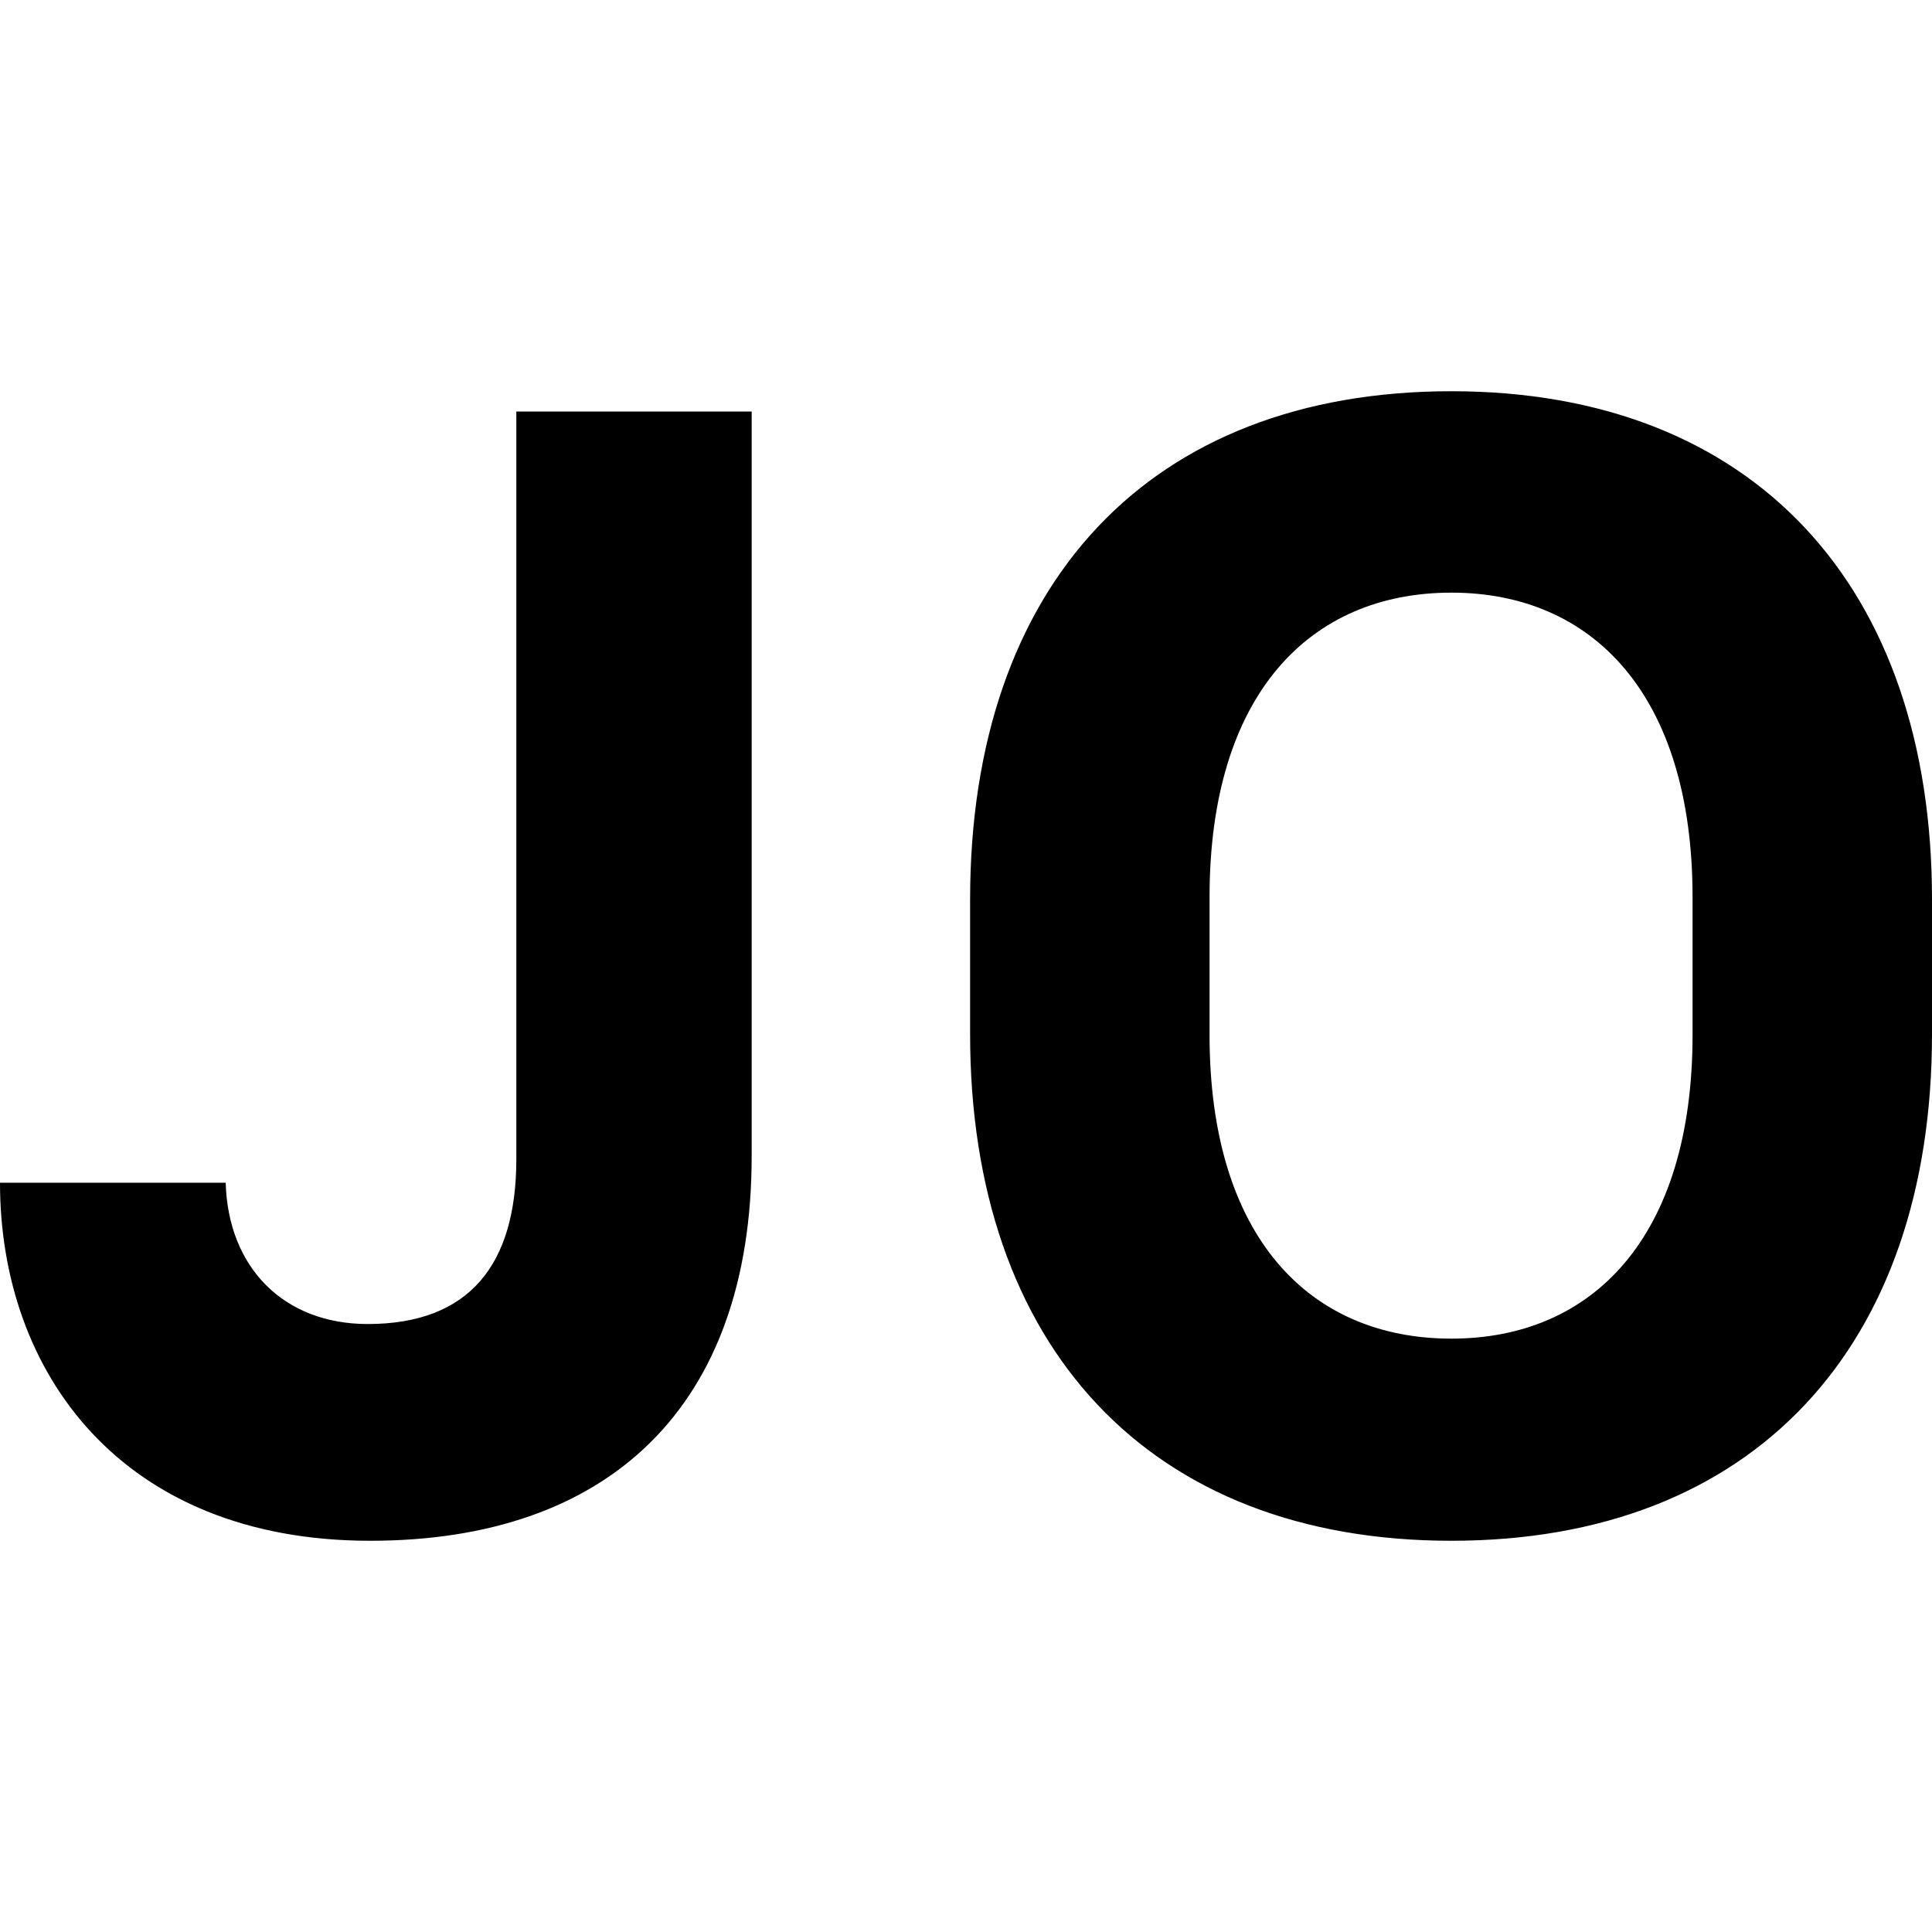
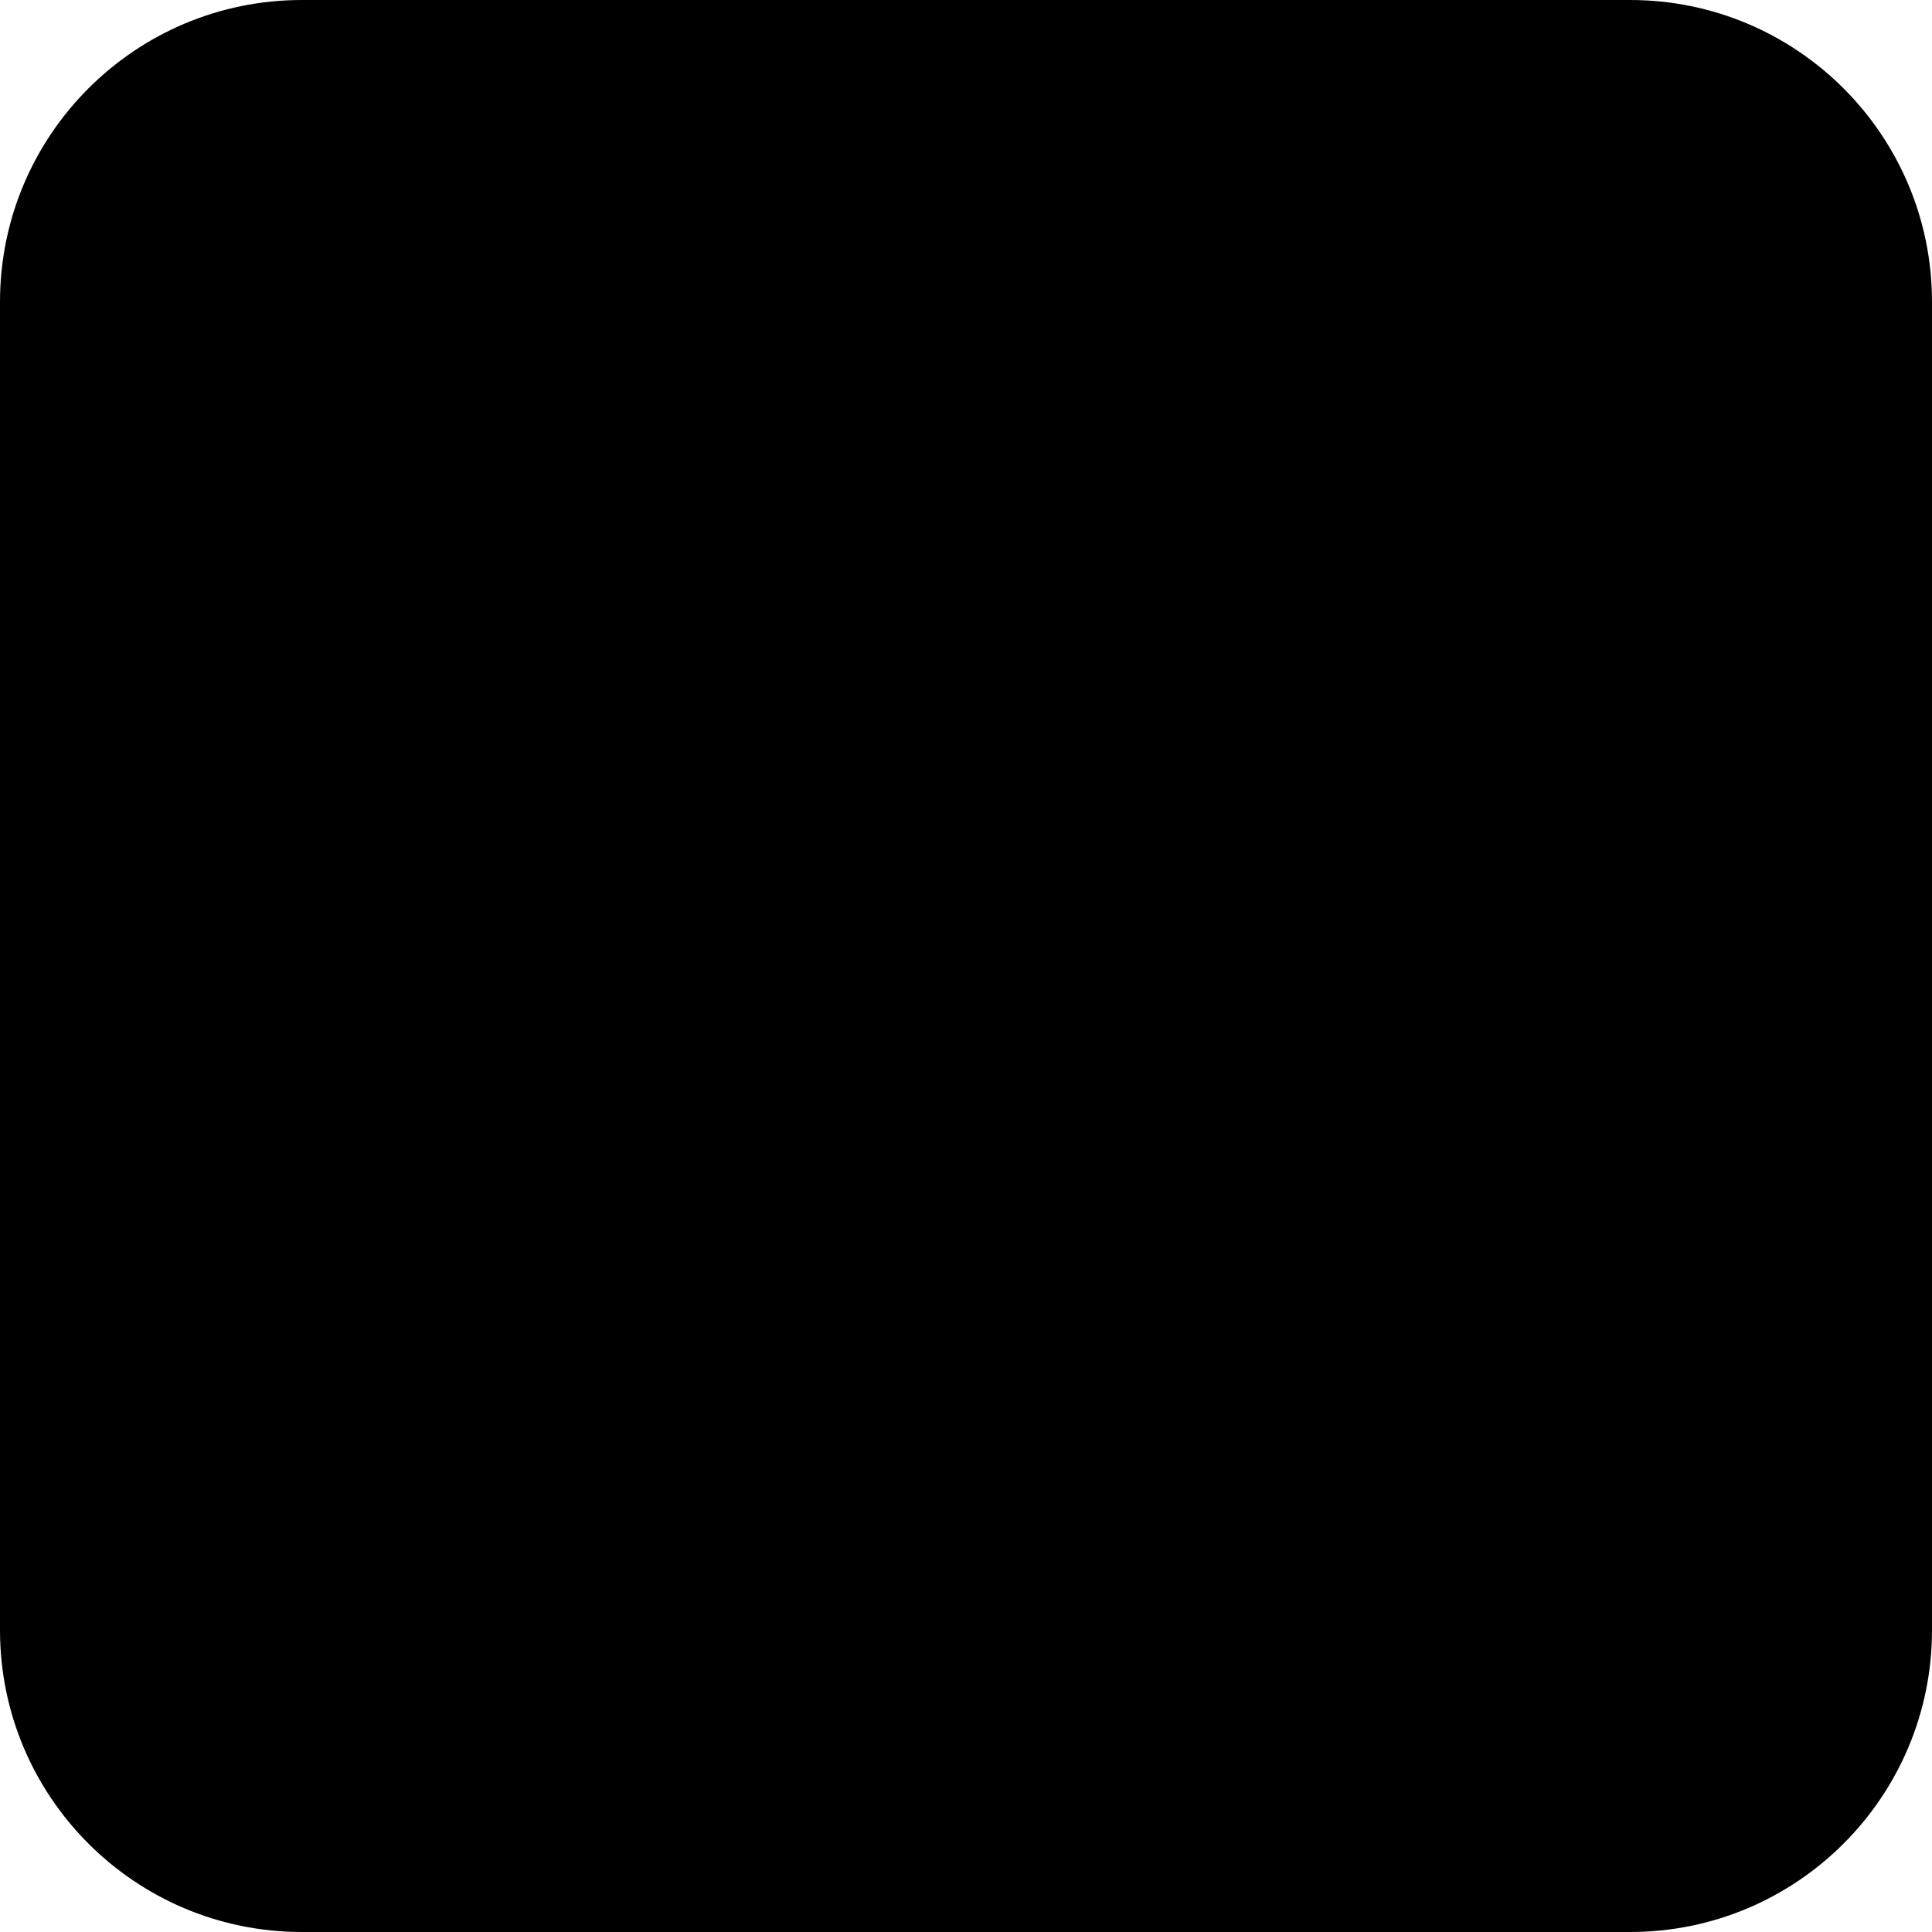
<svg xmlns="http://www.w3.org/2000/svg" width="16" height="16" fill-rule="evenodd" clip-rule="evenodd" stroke-linejoin="round" stroke-miterlimit="1.414">
-   <g fill="#000000" fill-rule="nonzero">
-     <path d="M0 9.795c0 1.566 1.002 2.965 3.066 2.965 1.969 0 3.159-1.103 3.159-3.187V3.408H4.276V9.6c0 .874-.39 1.365-1.231 1.365-.692 0-1.156-.464-1.176-1.17H0zM14.017 7.429v1.142c0 1.674-.827 2.515-1.997 2.515-1.176 0-2.003-.841-2.003-2.515V7.429c0-1.674.827-2.521 2.003-2.521 1.17 0 1.997.847 1.997 2.521zM16 8.565V7.449c0-2.595-1.479-4.209-3.98-4.209s-3.986 1.6-3.986 4.209v1.116c0 2.588 1.485 4.195 3.986 4.195 2.501 0 3.98-1.607 3.98-4.195z" />
-   </g>
+   <path d="M16 2.5A2.5 2.5 0 0 0 13.5 0h-11A2.5 2.5 0 0 0 0 2.5v11A2.5 2.5 0 0 0 2.5 16h11a2.5 2.5 0 0 0 2.5-2.5v-11z" />
</svg>
